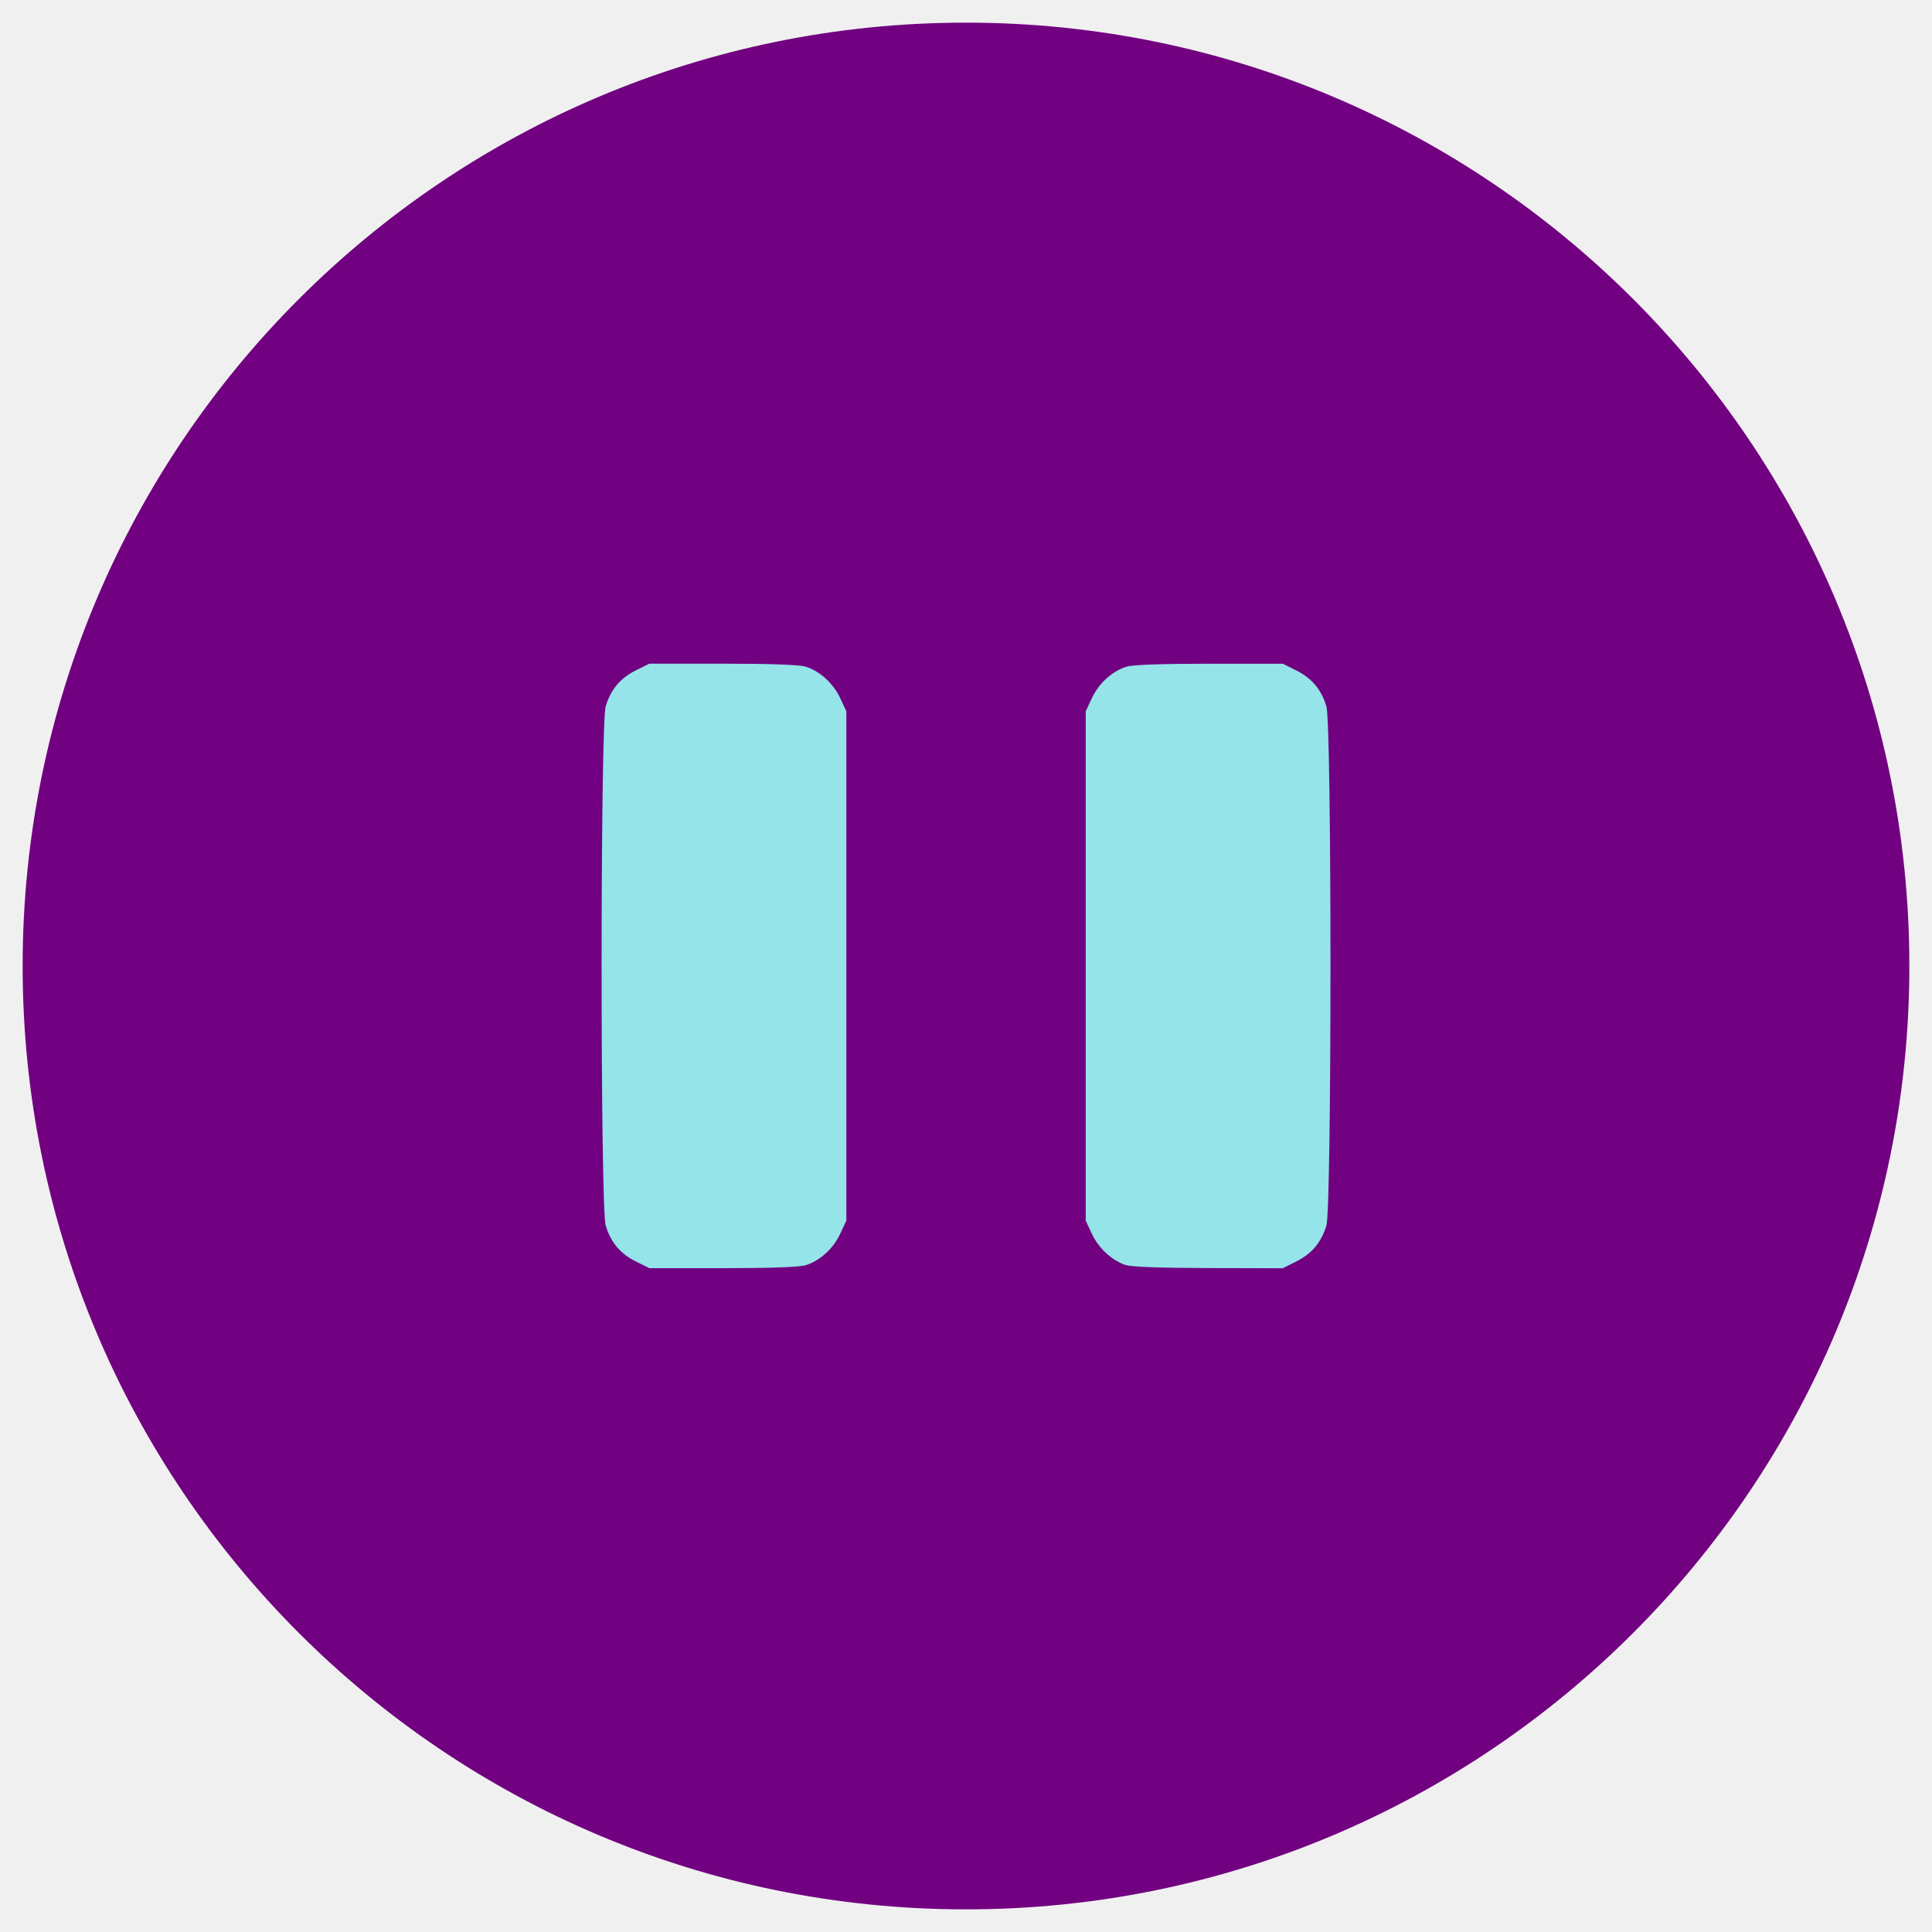
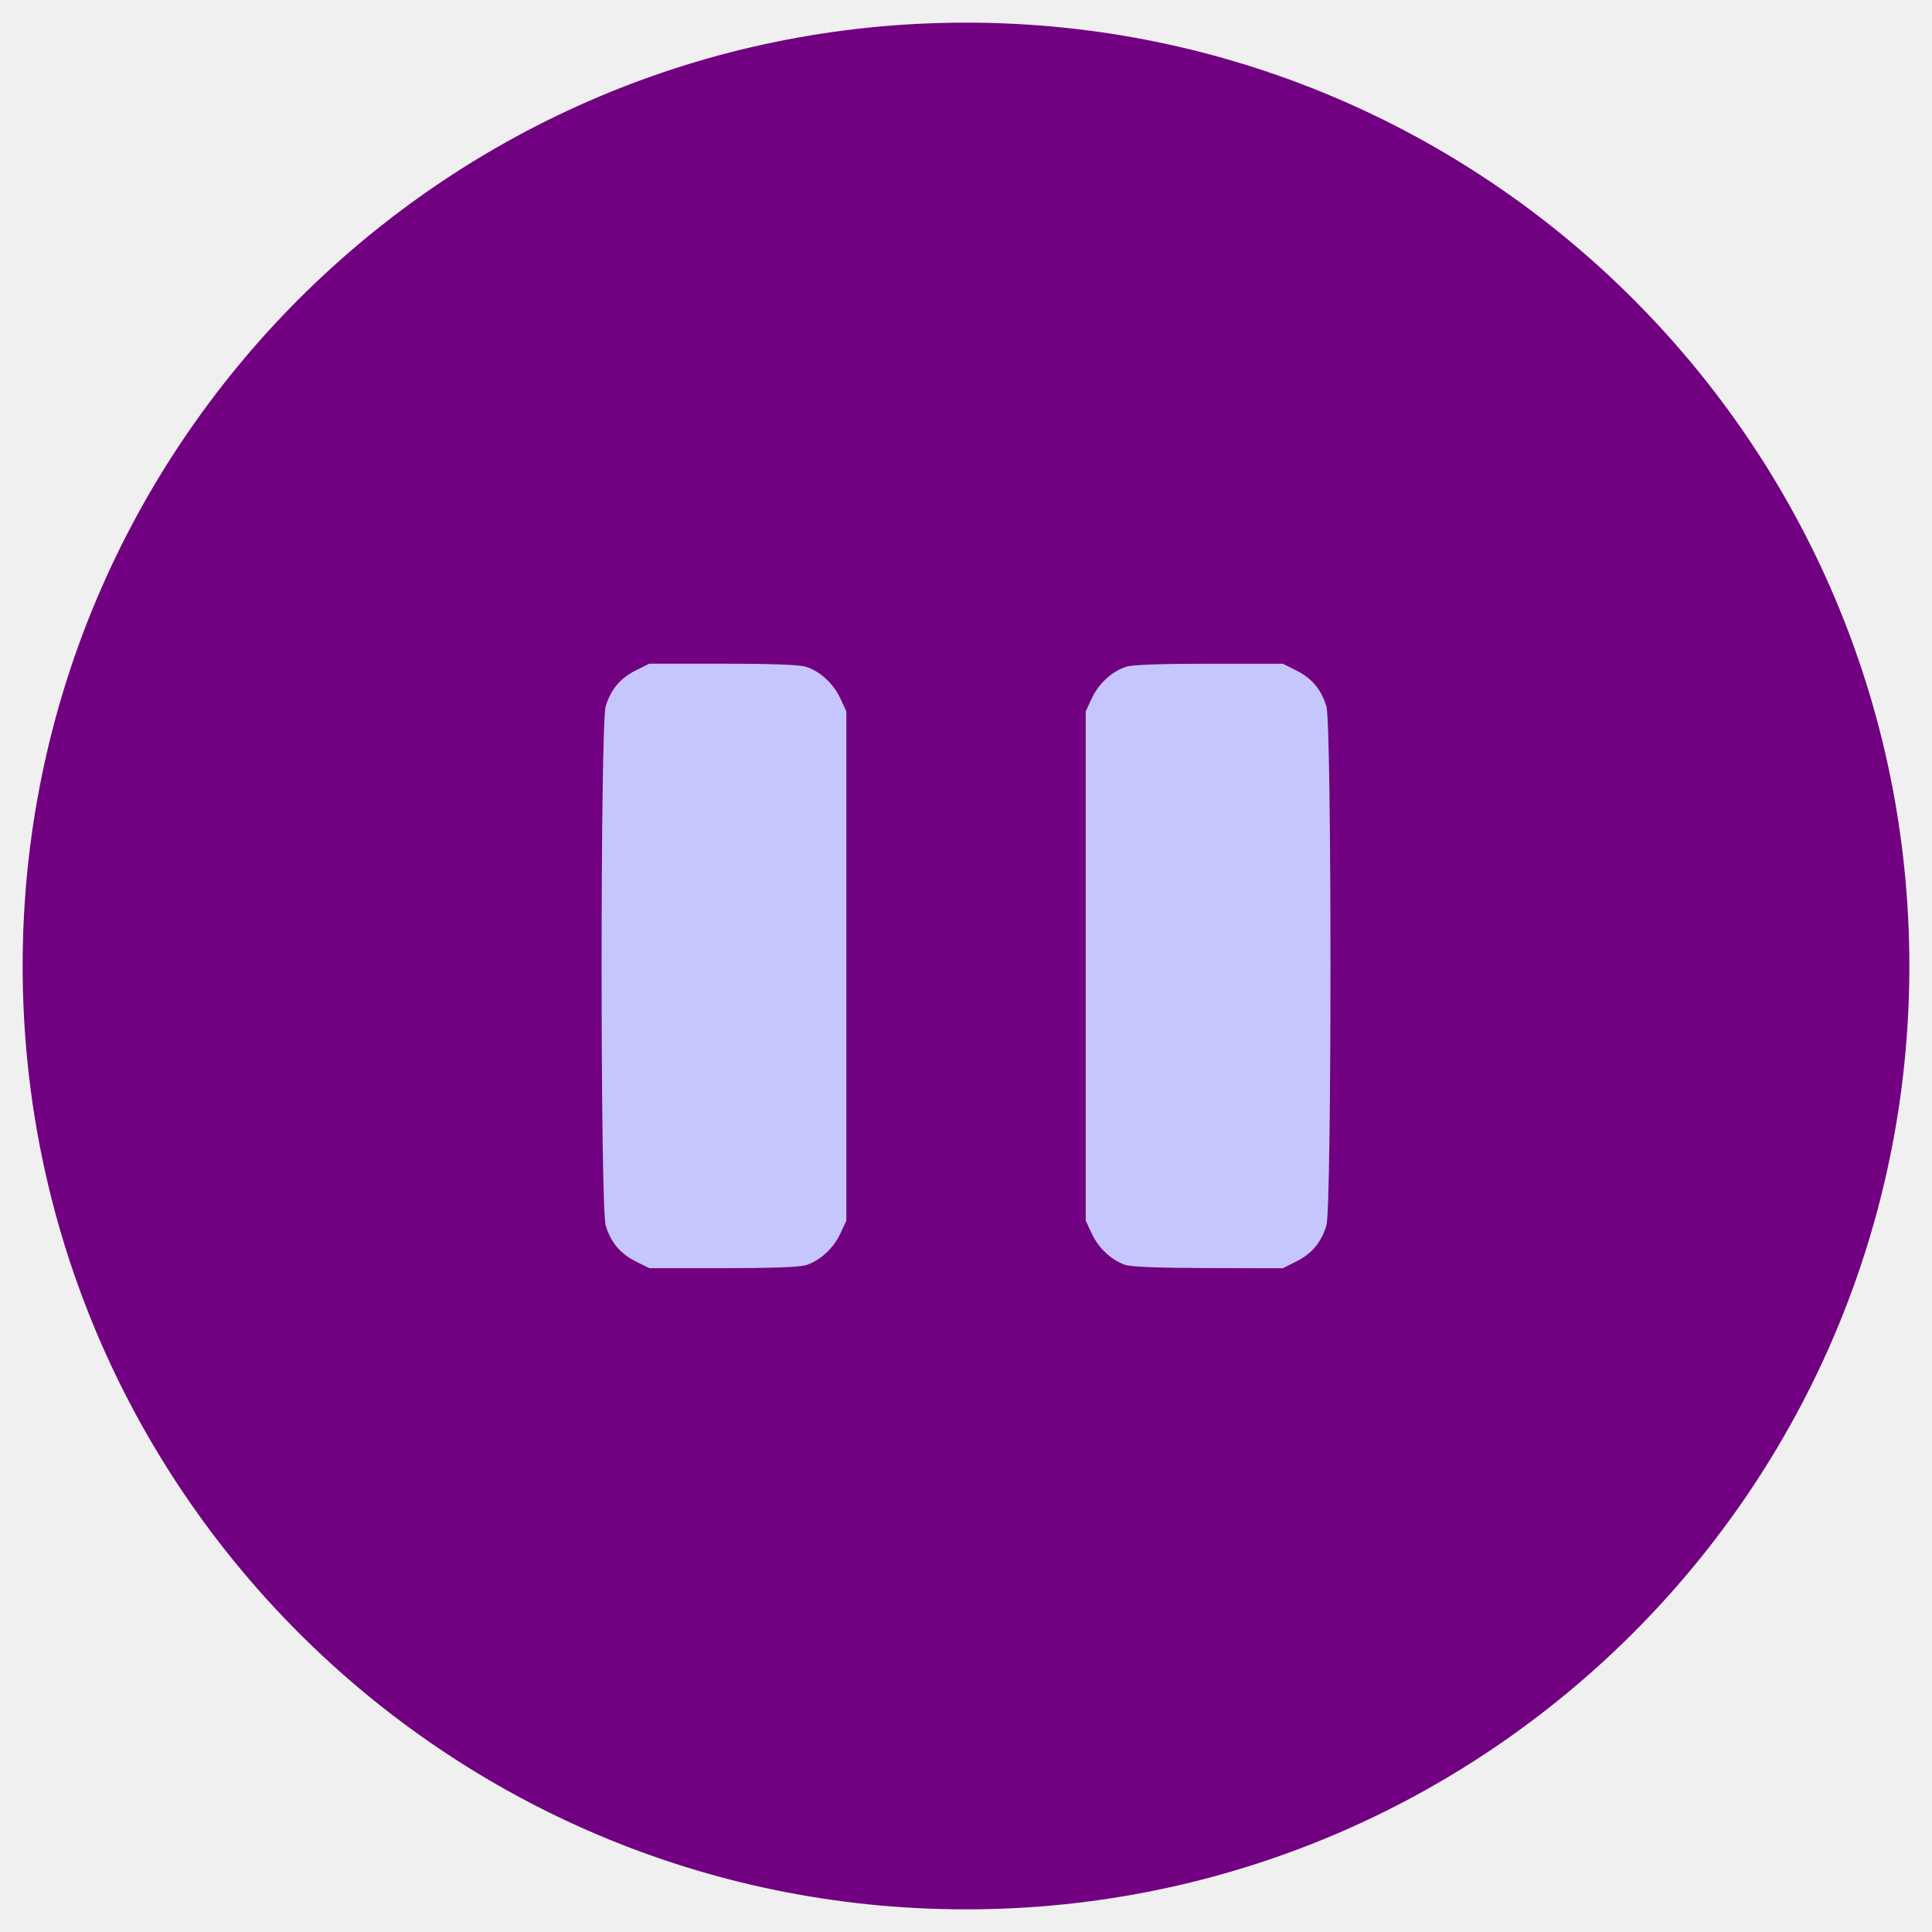
<svg xmlns="http://www.w3.org/2000/svg" viewBox="0 0 512 512" version="1.1" id="svg1">
  <defs id="defs1" />
  <circle cx="256" cy="256" r="250" fill="#ffffff" stroke="none" id="circle1" style="fill:#710180;fill-opacity:1" />
-   <path fill="#710180" d="M 213.45,335.32 c 3.76,-1.13 7.39,-4.41 9.23,-8.38 l 1.61,-3.46 v -67.49 -67.49 l -1.61,-3.46 c -1.85,-3.96 -5.47,-7.25 -9.23,-8.38 -1.68,-0.5 -9.43,-0.78 -21.98,-0.78 h -19.39 l -3.56,1.77 c -4.15,2.07 -6.66,5.06 -8.01,9.55 -1.44,4.77 -1.44,132.79 0,137.56 1.35,4.49 3.86,7.48 8.01,9.55 l 3.56,1.77 h 19.39 c 12.56,0 20.3,-0.27 21.98,-0.78 z m 130.05,-1 c 4.15,-2.07 6.66,-5.06 8.01,-9.55 1.44,-4.77 1.44,-132.79 0,-137.56 -1.35,-4.49 -3.86,-7.48 -8.01,-9.55 l -3.56,-1.77 h -19.39 c -12.56,0 -20.3,0.27 -21.98,0.78 -3.76,1.13 -7.39,4.41 -9.23,8.38 l -1.61,3.46 v 67.49 67.49 l 1.63,3.49 c 1.73,3.72 5.11,6.89 8.75,8.21 1.51,0.55 8.62,0.82 22.03,0.86 l 19.81,0.05 z" id="path1" style="fill:#94e4ea;fill-opacity:1" />
+   <path fill="#710180" d="M 213.45,335.32 c 3.76,-1.13 7.39,-4.41 9.23,-8.38 l 1.61,-3.46 v -67.49 -67.49 l -1.61,-3.46 c -1.85,-3.96 -5.47,-7.25 -9.23,-8.38 -1.68,-0.5 -9.43,-0.78 -21.98,-0.78 h -19.39 l -3.56,1.77 c -4.15,2.07 -6.66,5.06 -8.01,9.55 -1.44,4.77 -1.44,132.79 0,137.56 1.35,4.49 3.86,7.48 8.01,9.55 l 3.56,1.77 h 19.39 c 12.56,0 20.3,-0.27 21.98,-0.78 z m 130.05,-1 c 4.15,-2.07 6.66,-5.06 8.01,-9.55 1.44,-4.77 1.44,-132.79 0,-137.56 -1.35,-4.49 -3.86,-7.48 -8.01,-9.55 l -3.56,-1.77 h -19.39 c -12.56,0 -20.3,0.27 -21.98,0.78 -3.76,1.13 -7.39,4.41 -9.23,8.38 l -1.61,3.46 v 67.49 67.49 l 1.63,3.49 c 1.73,3.72 5.11,6.89 8.75,8.21 1.51,0.55 8.62,0.82 22.03,0.86 l 19.81,0.05 z" id="path1" style="fill:#C6C6FF;fill-opacity:1" />
</svg>
